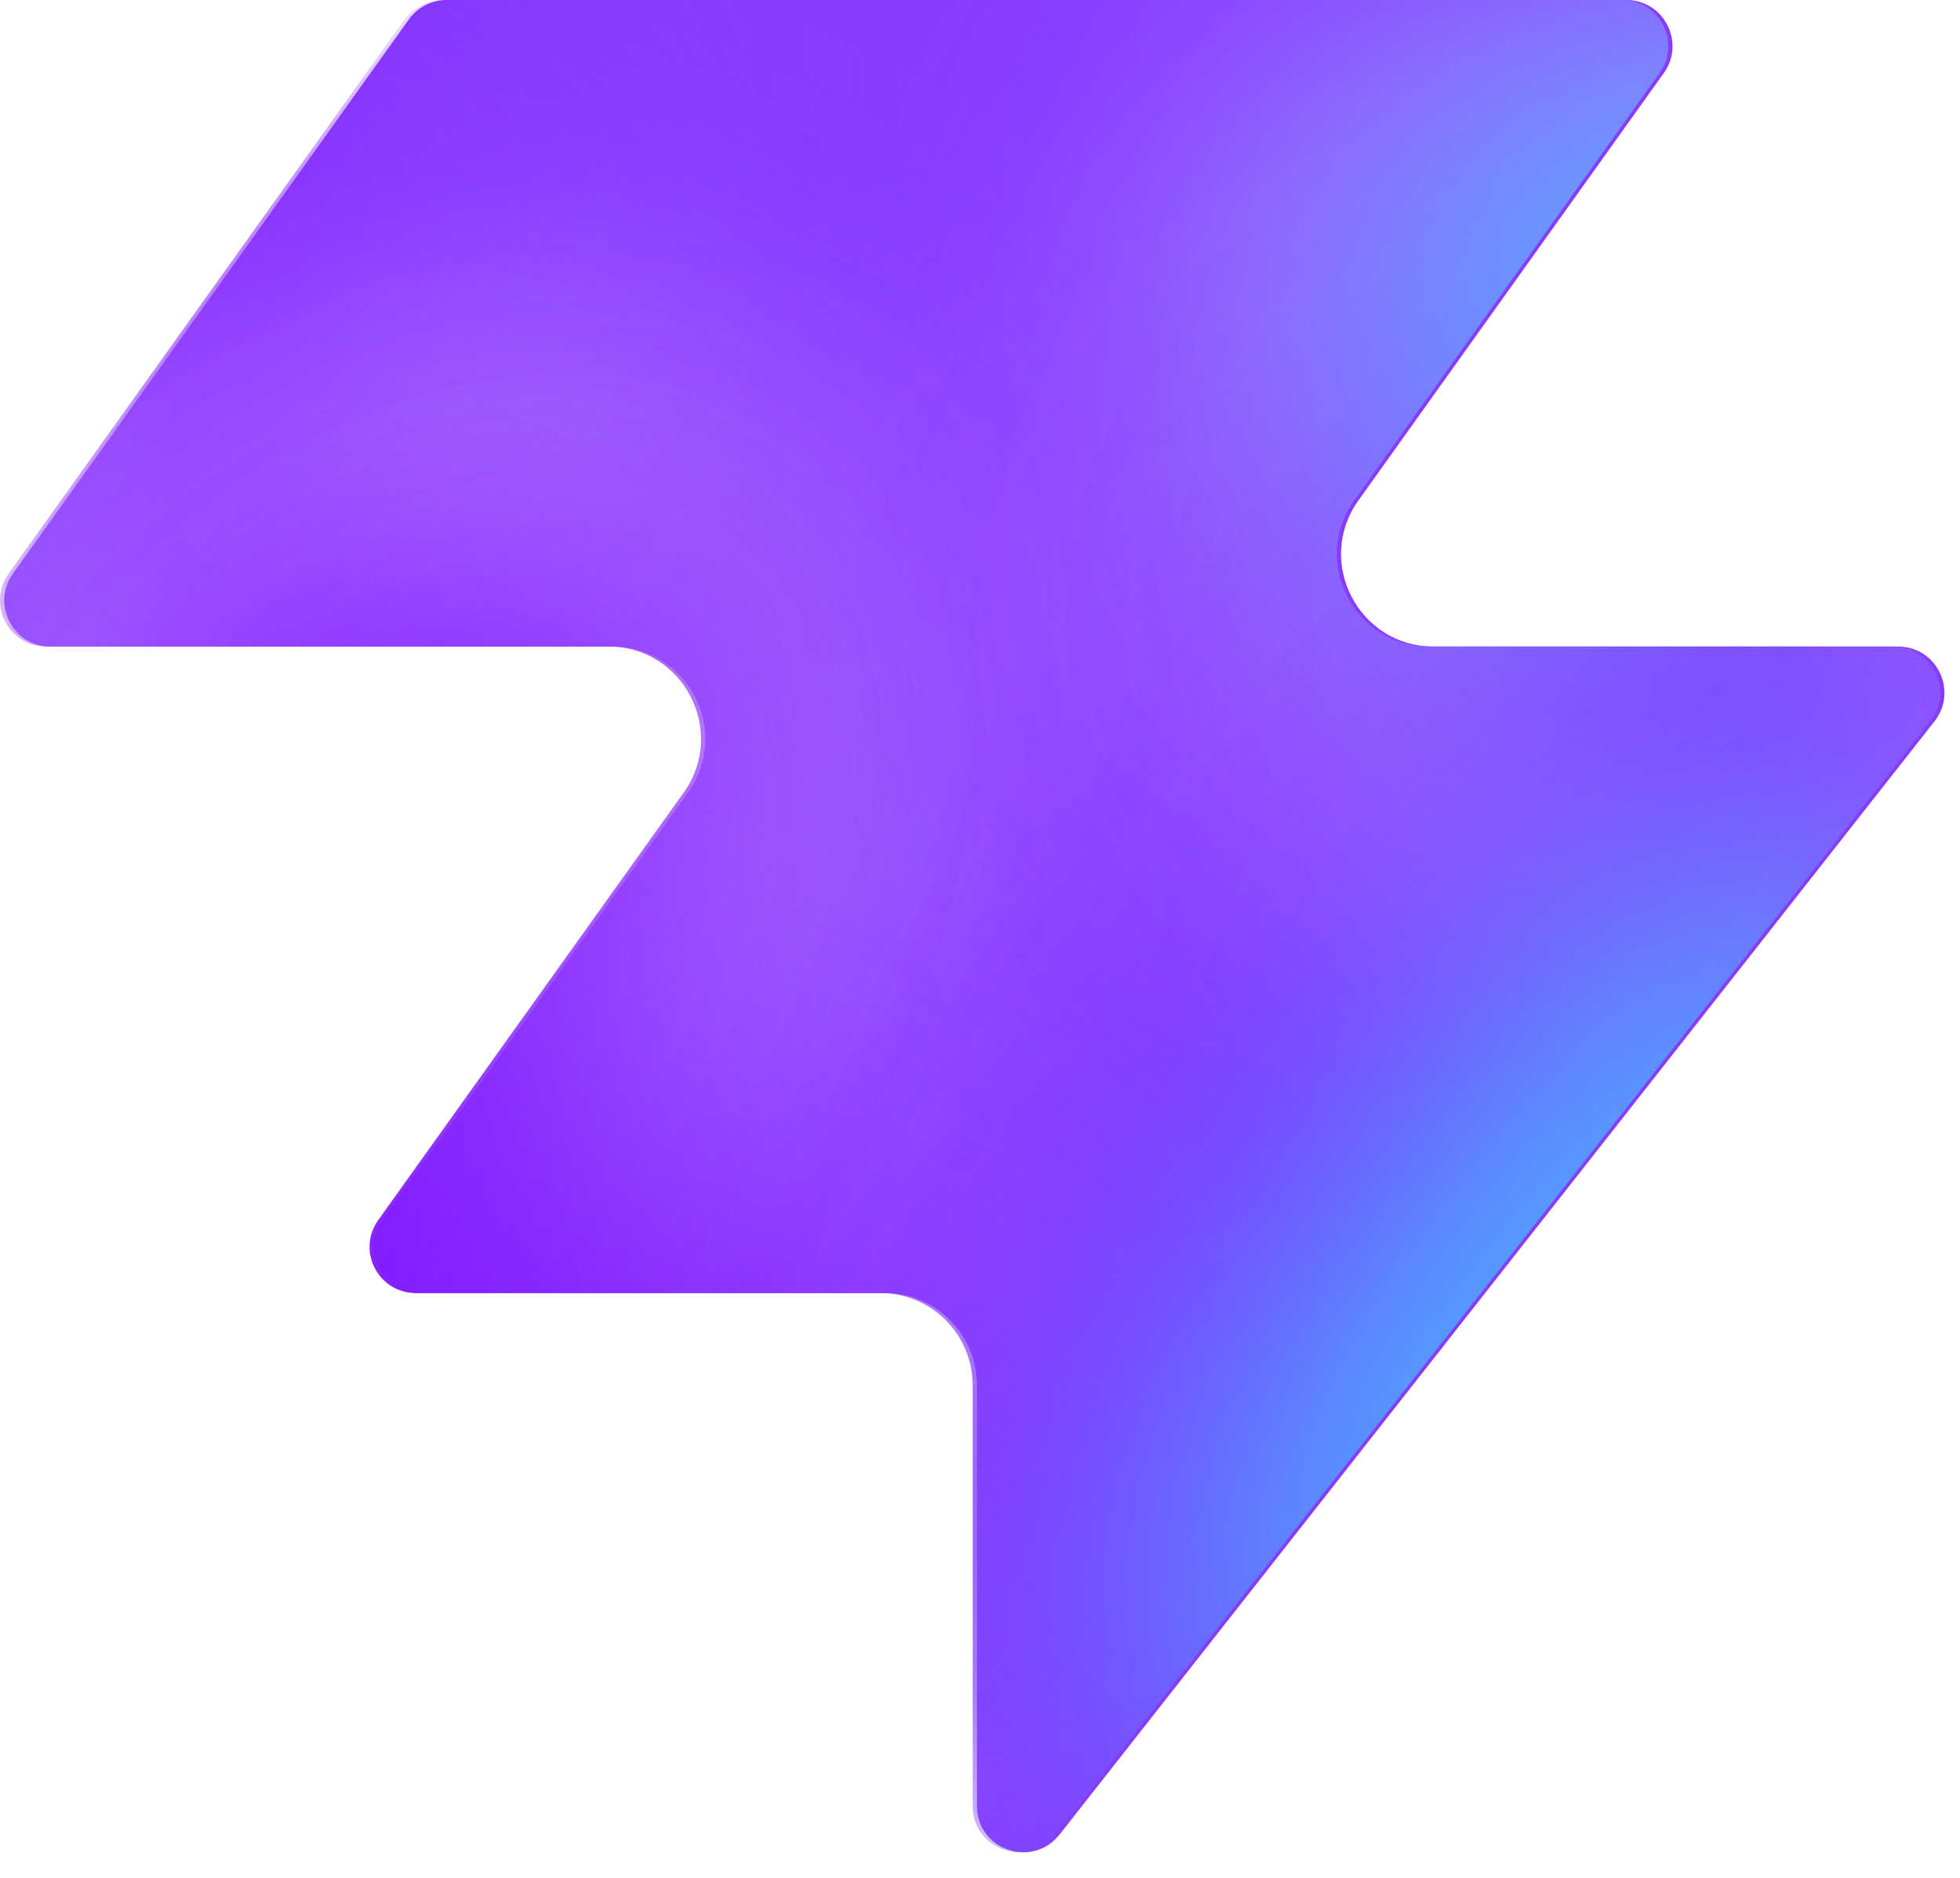
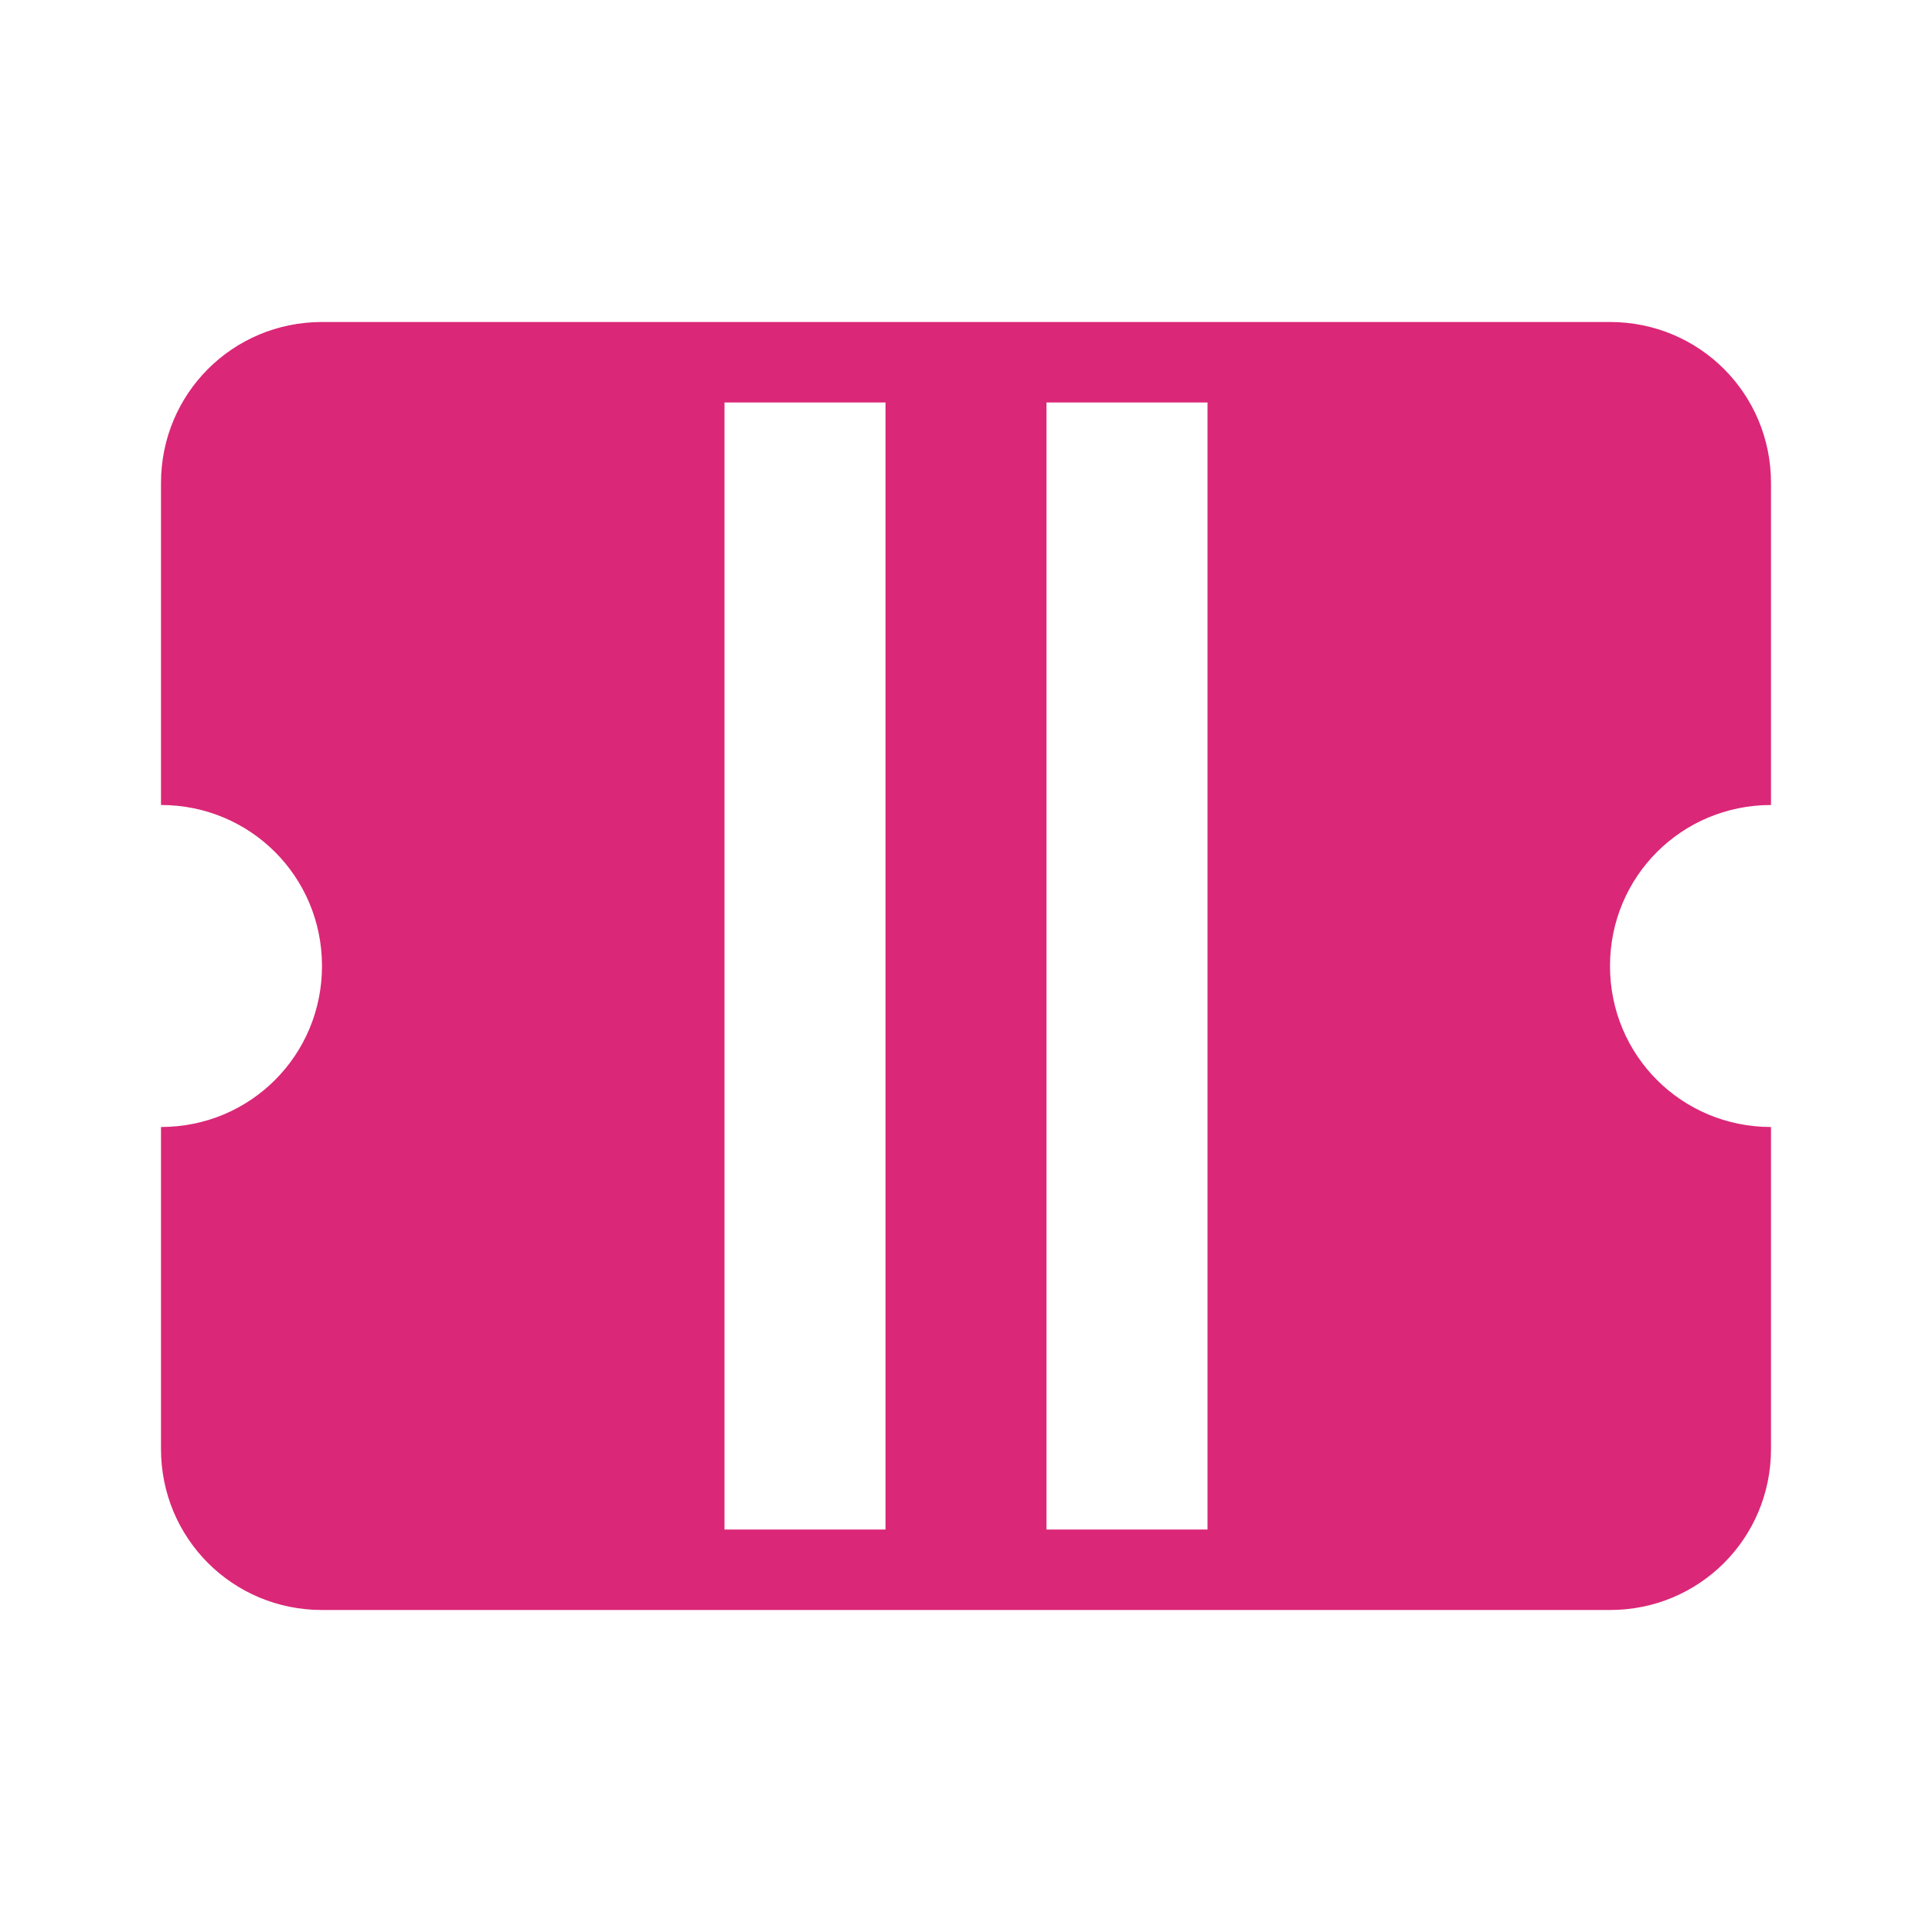
- <svg xmlns="http://www.w3.org/2000/svg" width="48" height="46" fill="none" viewBox="0 0 48 46">
-   <path fill="#863bff" d="M25.946 44.938c-.664.845-2.021.375-2.021-.698V33.937a2.26 2.26 0 0 0-2.262-2.262H10.287c-.92 0-1.456-1.04-.92-1.788l7.48-10.471c1.07-1.497 0-3.578-1.842-3.578H1.237c-.92 0-1.456-1.04-.92-1.788L10.013.474c.214-.297.556-.474.92-.474h28.894c.92 0 1.456 1.04.92 1.788l-7.48 10.471c-1.07 1.498 0 3.579 1.842 3.579h11.377c.943 0 1.473 1.088.89 1.83L25.947 44.94z" style="fill:#863bff;fill:color(display-p3 .525 .23 1);fill-opacity:1" />
-   <mask id="a" width="48" height="46" x="0" y="0" maskUnits="userSpaceOnUse" style="mask-type:alpha">
-     <path fill="#000" d="M25.842 44.938c-.664.844-2.021.375-2.021-.698V33.937a2.26 2.26 0 0 0-2.262-2.262H10.183c-.92 0-1.456-1.04-.92-1.788l7.48-10.471c1.07-1.498 0-3.579-1.842-3.579H1.133c-.92 0-1.456-1.04-.92-1.787L9.91.473c.214-.297.556-.474.92-.474h28.894c.92 0 1.456 1.04.92 1.788l-7.48 10.471c-1.07 1.498 0 3.578 1.842 3.578h11.377c.943 0 1.473 1.088.89 1.832L25.843 44.94z" style="fill:#000;fill-opacity:1" />
-   </mask>
-   <g mask="url(#a)">
-     <g filter="url(#b)">
-       <ellipse cx="5.508" cy="14.704" fill="#ede6ff" rx="5.508" ry="14.704" style="fill:#ede6ff;fill:color(display-p3 .927 .903 1);fill-opacity:1" transform="matrix(.00324 1 1 -.00324 -4.47 31.516)" />
-     </g>
-     <g filter="url(#c)">
-       <ellipse cx="10.399" cy="29.851" fill="#ede6ff" rx="10.399" ry="29.851" style="fill:#ede6ff;fill:color(display-p3 .927 .903 1);fill-opacity:1" transform="matrix(.00324 1 1 -.00324 -39.328 7.883)" />
-     </g>
-     <g filter="url(#d)">
-       <ellipse cx="5.508" cy="30.487" fill="#7e14ff" rx="5.508" ry="30.487" style="fill:#7e14ff;fill:color(display-p3 .492 .077 1);fill-opacity:1" transform="rotate(89.814 -25.913 -14.639)scale(1 -1)" />
-     </g>
-     <g filter="url(#e)">
-       <ellipse cx="5.508" cy="30.599" fill="#7e14ff" rx="5.508" ry="30.599" style="fill:#7e14ff;fill:color(display-p3 .492 .077 1);fill-opacity:1" transform="rotate(89.814 -32.644 -3.334)scale(1 -1)" />
-     </g>
-     <g filter="url(#f)">
-       <ellipse cx="5.508" cy="30.599" fill="#7e14ff" rx="5.508" ry="30.599" style="fill:#7e14ff;fill:color(display-p3 .492 .077 1);fill-opacity:1" transform="matrix(.00324 1 1 -.00324 -34.34 30.47)" />
-     </g>
-     <g filter="url(#g)">
-       <ellipse cx="14.072" cy="22.078" fill="#ede6ff" rx="14.072" ry="22.078" style="fill:#ede6ff;fill:color(display-p3 .927 .903 1);fill-opacity:1" transform="rotate(93.35 24.506 48.493)scale(-1 1)" />
-     </g>
-     <g filter="url(#h)">
-       <ellipse cx="3.47" cy="21.501" fill="#7e14ff" rx="3.47" ry="21.501" style="fill:#7e14ff;fill:color(display-p3 .492 .077 1);fill-opacity:1" transform="rotate(89.009 28.708 47.59)scale(-1 1)" />
-     </g>
-     <g filter="url(#i)">
-       <ellipse cx="3.47" cy="21.501" fill="#7e14ff" rx="3.47" ry="21.501" style="fill:#7e14ff;fill:color(display-p3 .492 .077 1);fill-opacity:1" transform="rotate(89.009 28.708 47.59)scale(-1 1)" />
-     </g>
-     <g filter="url(#j)">
-       <ellipse cx=".387" cy="8.972" fill="#7e14ff" rx="4.407" ry="29.108" style="fill:#7e14ff;fill:color(display-p3 .492 .077 1);fill-opacity:1" transform="rotate(39.51 .387 8.972)" />
-     </g>
-     <g filter="url(#k)">
-       <ellipse cx="47.523" cy="-6.092" fill="#7e14ff" rx="4.407" ry="29.108" style="fill:#7e14ff;fill:color(display-p3 .492 .077 1);fill-opacity:1" transform="rotate(37.892 47.523 -6.092)" />
-     </g>
-     <g filter="url(#l)">
-       <ellipse cx="41.412" cy="6.333" fill="#47bfff" rx="5.971" ry="9.665" style="fill:#47bfff;fill:color(display-p3 .28 .748 1);fill-opacity:1" transform="rotate(37.892 41.412 6.333)" />
-     </g>
-     <g filter="url(#m)">
-       <ellipse cx="-1.879" cy="38.332" fill="#7e14ff" rx="4.407" ry="29.108" style="fill:#7e14ff;fill:color(display-p3 .492 .077 1);fill-opacity:1" transform="rotate(37.892 -1.88 38.332)" />
-     </g>
-     <g filter="url(#n)">
-       <ellipse cx="-1.879" cy="38.332" fill="#7e14ff" rx="4.407" ry="29.108" style="fill:#7e14ff;fill:color(display-p3 .492 .077 1);fill-opacity:1" transform="rotate(37.892 -1.88 38.332)" />
-     </g>
-     <g filter="url(#o)">
-       <ellipse cx="35.651" cy="29.907" fill="#7e14ff" rx="4.407" ry="29.108" style="fill:#7e14ff;fill:color(display-p3 .492 .077 1);fill-opacity:1" transform="rotate(37.892 35.651 29.907)" />
-     </g>
-     <g filter="url(#p)">
-       <ellipse cx="38.418" cy="32.4" fill="#47bfff" rx="5.971" ry="15.297" style="fill:#47bfff;fill:color(display-p3 .28 .748 1);fill-opacity:1" transform="rotate(37.892 38.418 32.4)" />
-     </g>
-   </g>
-   <defs>
-     <filter id="b" width="60.045" height="41.654" x="-19.77" y="16.149" color-interpolation-filters="sRGB" filterUnits="userSpaceOnUse">
-       <feFlood flood-opacity="0" result="BackgroundImageFix" />
-       <feBlend in="SourceGraphic" in2="BackgroundImageFix" result="shape" />
-       <feGaussianBlur result="effect1_foregroundBlur_2002_17158" stdDeviation="7.659" />
-     </filter>
-     <filter id="c" width="90.34" height="51.437" x="-54.613" y="-7.533" color-interpolation-filters="sRGB" filterUnits="userSpaceOnUse">
-       <feFlood flood-opacity="0" result="BackgroundImageFix" />
-       <feBlend in="SourceGraphic" in2="BackgroundImageFix" result="shape" />
-       <feGaussianBlur result="effect1_foregroundBlur_2002_17158" stdDeviation="7.659" />
-     </filter>
-     <filter id="d" width="79.355" height="29.4" x="-49.64" y="2.03" color-interpolation-filters="sRGB" filterUnits="userSpaceOnUse">
-       <feFlood flood-opacity="0" result="BackgroundImageFix" />
-       <feBlend in="SourceGraphic" in2="BackgroundImageFix" result="shape" />
-       <feGaussianBlur result="effect1_foregroundBlur_2002_17158" stdDeviation="4.596" />
-     </filter>
-     <filter id="e" width="79.579" height="29.4" x="-45.045" y="20.029" color-interpolation-filters="sRGB" filterUnits="userSpaceOnUse">
-       <feFlood flood-opacity="0" result="BackgroundImageFix" />
-       <feBlend in="SourceGraphic" in2="BackgroundImageFix" result="shape" />
-       <feGaussianBlur result="effect1_foregroundBlur_2002_17158" stdDeviation="4.596" />
-     </filter>
-     <filter id="f" width="79.579" height="29.4" x="-43.513" y="21.178" color-interpolation-filters="sRGB" filterUnits="userSpaceOnUse">
-       <feFlood flood-opacity="0" result="BackgroundImageFix" />
-       <feBlend in="SourceGraphic" in2="BackgroundImageFix" result="shape" />
-       <feGaussianBlur result="effect1_foregroundBlur_2002_17158" stdDeviation="4.596" />
-     </filter>
-     <filter id="g" width="74.749" height="58.852" x="15.756" y="-17.901" color-interpolation-filters="sRGB" filterUnits="userSpaceOnUse">
-       <feFlood flood-opacity="0" result="BackgroundImageFix" />
-       <feBlend in="SourceGraphic" in2="BackgroundImageFix" result="shape" />
-       <feGaussianBlur result="effect1_foregroundBlur_2002_17158" stdDeviation="7.659" />
-     </filter>
-     <filter id="h" width="61.377" height="25.362" x="23.548" y="2.284" color-interpolation-filters="sRGB" filterUnits="userSpaceOnUse">
-       <feFlood flood-opacity="0" result="BackgroundImageFix" />
-       <feBlend in="SourceGraphic" in2="BackgroundImageFix" result="shape" />
-       <feGaussianBlur result="effect1_foregroundBlur_2002_17158" stdDeviation="4.596" />
-     </filter>
-     <filter id="i" width="61.377" height="25.362" x="23.548" y="2.284" color-interpolation-filters="sRGB" filterUnits="userSpaceOnUse">
-       <feFlood flood-opacity="0" result="BackgroundImageFix" />
-       <feBlend in="SourceGraphic" in2="BackgroundImageFix" result="shape" />
-       <feGaussianBlur result="effect1_foregroundBlur_2002_17158" stdDeviation="4.596" />
-     </filter>
-     <filter id="j" width="56.045" height="63.649" x="-27.636" y="-22.853" color-interpolation-filters="sRGB" filterUnits="userSpaceOnUse">
-       <feFlood flood-opacity="0" result="BackgroundImageFix" />
-       <feBlend in="SourceGraphic" in2="BackgroundImageFix" result="shape" />
-       <feGaussianBlur result="effect1_foregroundBlur_2002_17158" stdDeviation="4.596" />
-     </filter>
-     <filter id="k" width="54.814" height="64.646" x="20.116" y="-38.415" color-interpolation-filters="sRGB" filterUnits="userSpaceOnUse">
-       <feFlood flood-opacity="0" result="BackgroundImageFix" />
-       <feBlend in="SourceGraphic" in2="BackgroundImageFix" result="shape" />
-       <feGaussianBlur result="effect1_foregroundBlur_2002_17158" stdDeviation="4.596" />
-     </filter>
-     <filter id="l" width="33.541" height="35.313" x="24.641" y="-11.323" color-interpolation-filters="sRGB" filterUnits="userSpaceOnUse">
-       <feFlood flood-opacity="0" result="BackgroundImageFix" />
-       <feBlend in="SourceGraphic" in2="BackgroundImageFix" result="shape" />
-       <feGaussianBlur result="effect1_foregroundBlur_2002_17158" stdDeviation="4.596" />
-     </filter>
-     <filter id="m" width="54.814" height="64.646" x="-29.286" y="6.009" color-interpolation-filters="sRGB" filterUnits="userSpaceOnUse">
-       <feFlood flood-opacity="0" result="BackgroundImageFix" />
-       <feBlend in="SourceGraphic" in2="BackgroundImageFix" result="shape" />
-       <feGaussianBlur result="effect1_foregroundBlur_2002_17158" stdDeviation="4.596" />
-     </filter>
-     <filter id="n" width="54.814" height="64.646" x="-29.286" y="6.009" color-interpolation-filters="sRGB" filterUnits="userSpaceOnUse">
-       <feFlood flood-opacity="0" result="BackgroundImageFix" />
-       <feBlend in="SourceGraphic" in2="BackgroundImageFix" result="shape" />
-       <feGaussianBlur result="effect1_foregroundBlur_2002_17158" stdDeviation="4.596" />
-     </filter>
-     <filter id="o" width="54.814" height="64.646" x="8.244" y="-2.416" color-interpolation-filters="sRGB" filterUnits="userSpaceOnUse">
-       <feFlood flood-opacity="0" result="BackgroundImageFix" />
-       <feBlend in="SourceGraphic" in2="BackgroundImageFix" result="shape" />
-       <feGaussianBlur result="effect1_foregroundBlur_2002_17158" stdDeviation="4.596" />
-     </filter>
-     <filter id="p" width="39.409" height="43.623" x="18.713" y="10.588" color-interpolation-filters="sRGB" filterUnits="userSpaceOnUse">
-       <feFlood flood-opacity="0" result="BackgroundImageFix" />
-       <feBlend in="SourceGraphic" in2="BackgroundImageFix" result="shape" />
-       <feGaussianBlur result="effect1_foregroundBlur_2002_17158" stdDeviation="4.596" />
-     </filter>
-   </defs>
+ <svg xmlns="http://www.w3.org/2000/svg" viewBox="0 0 24 24" fill="#db2777">
+   <path d="M22 10V6c0-1.11-.89-2-2-2H4c-1.11 0-2 .89-2 2v4c1.11 0 2 .89 2 2s-.89 2-2 2v4c0 1.11.89 2 2 2h16c1.11 0 2-.89 2-2v-4c-1.11 0-2-.89-2-2s.89-2 2-2zM11 19H9V5h2v14zm4 0h-2V5h2v14z" />
</svg>
